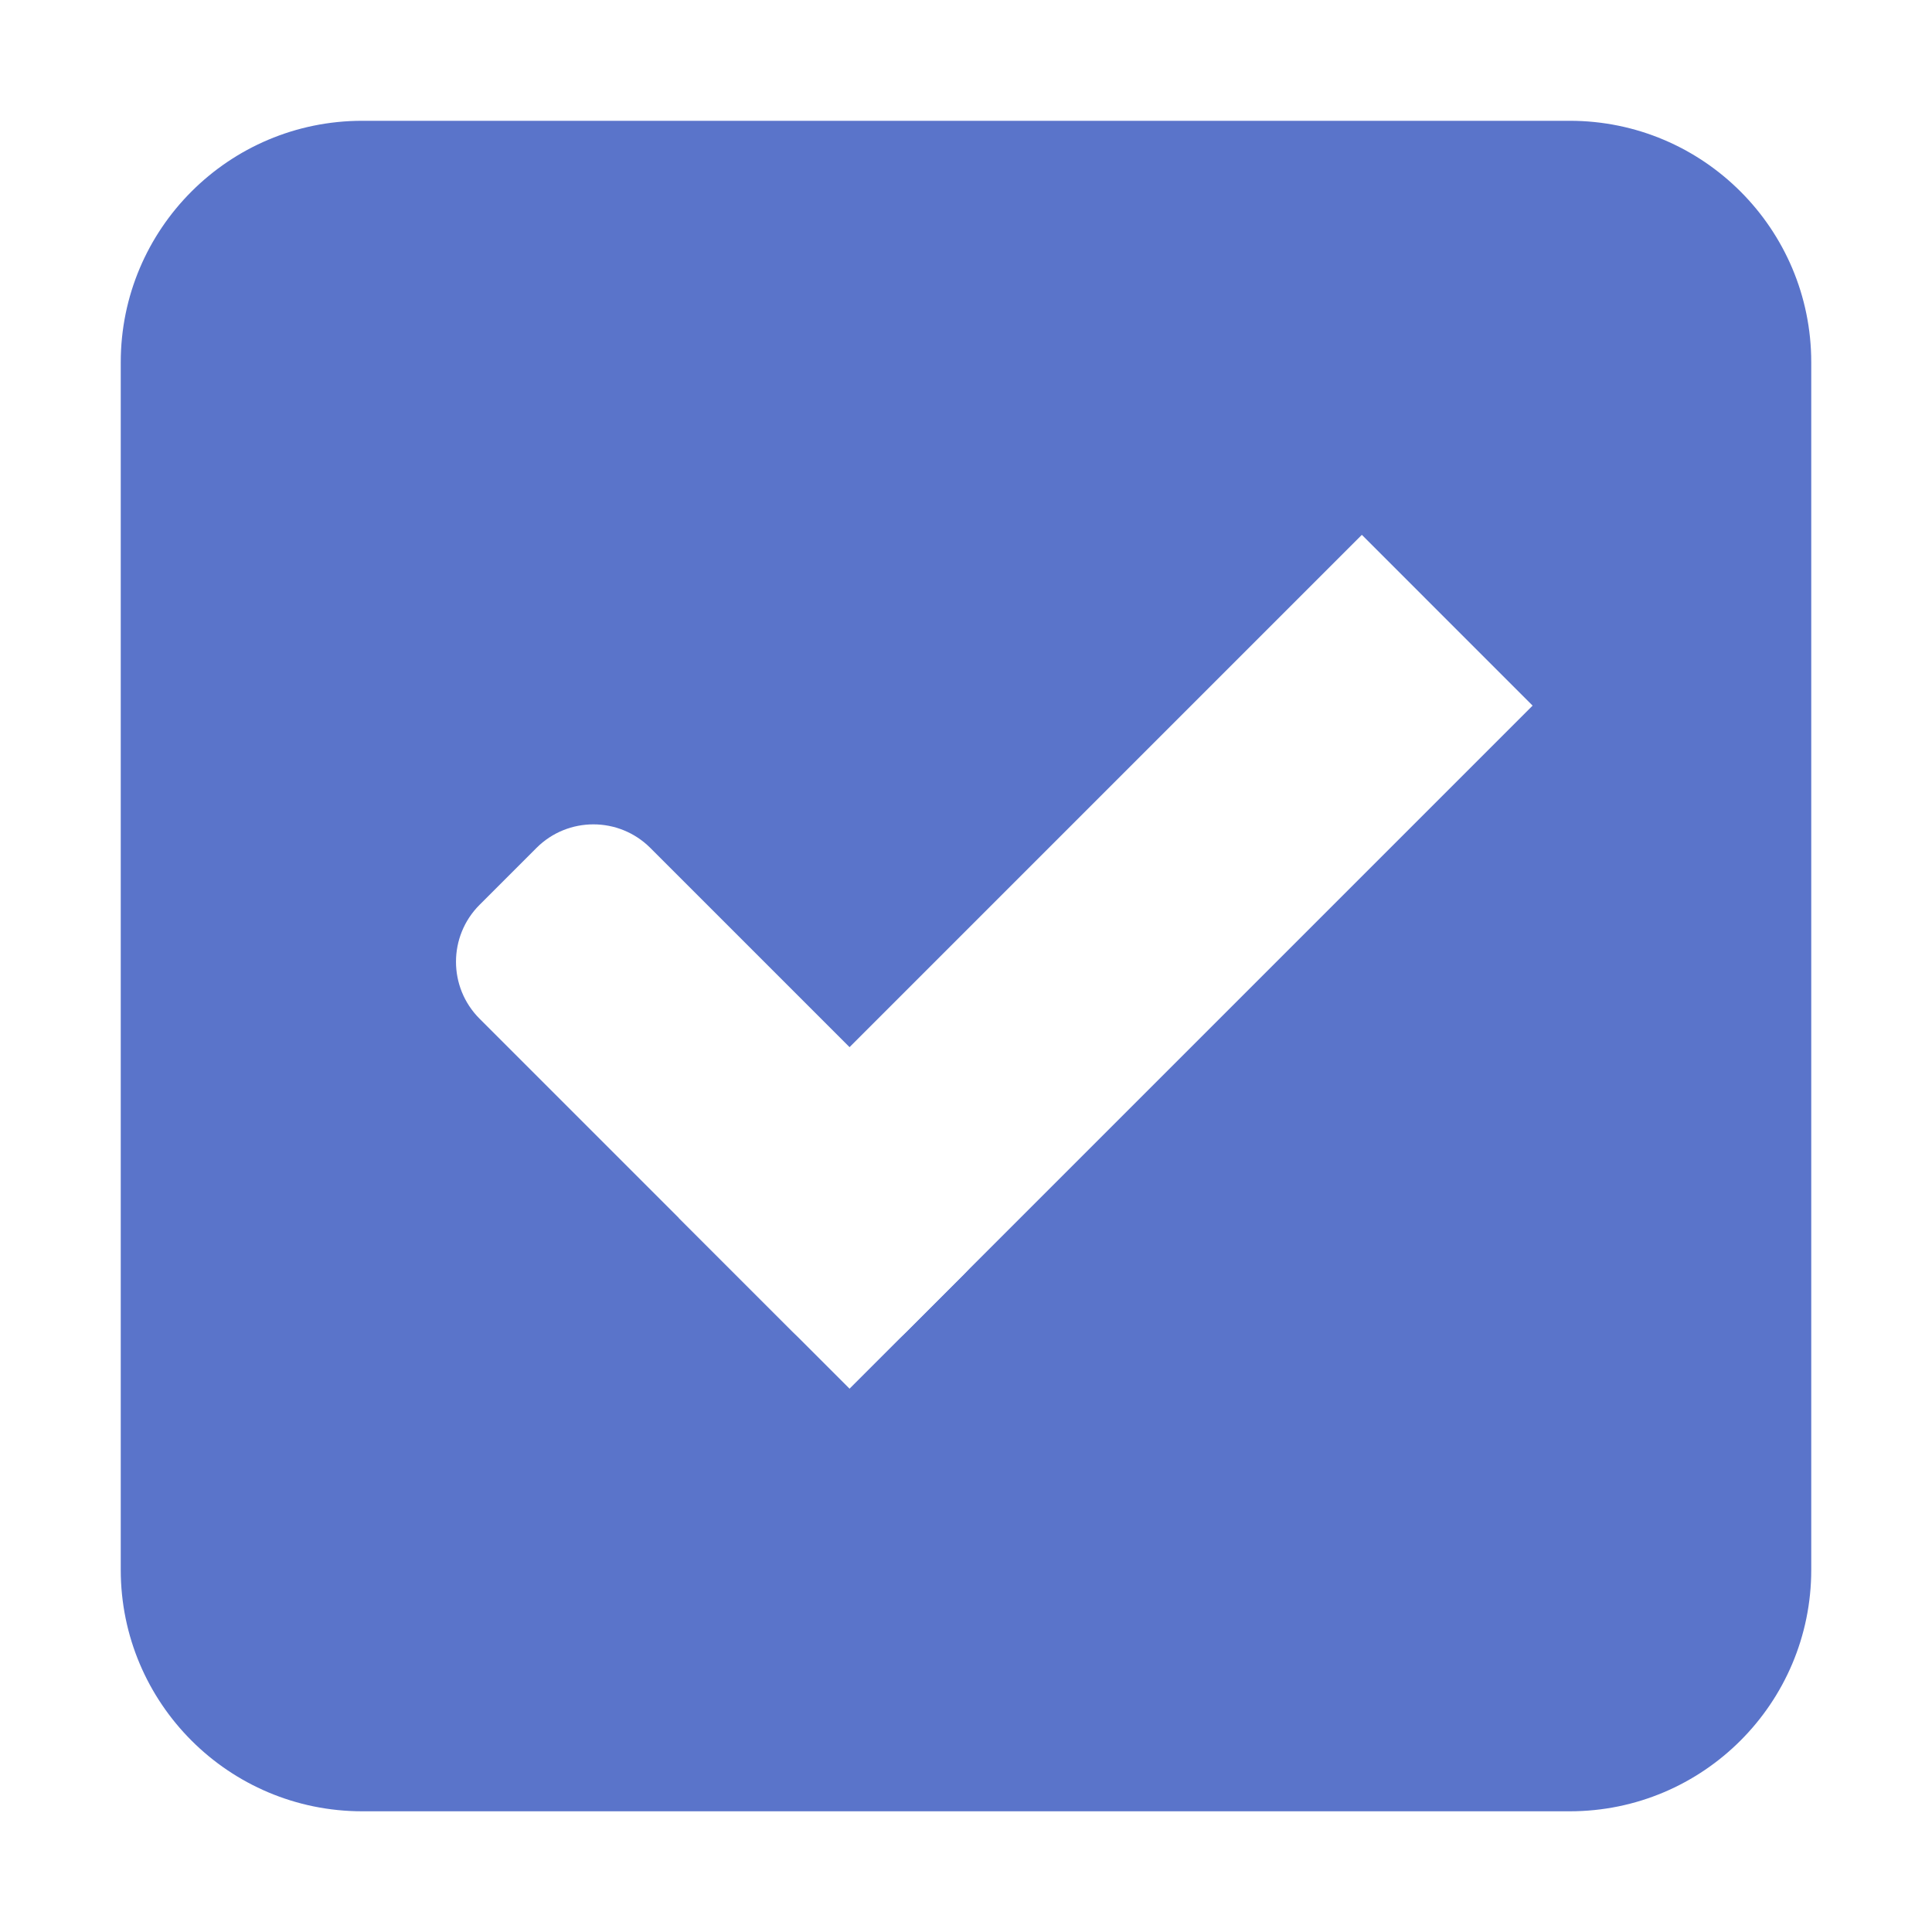
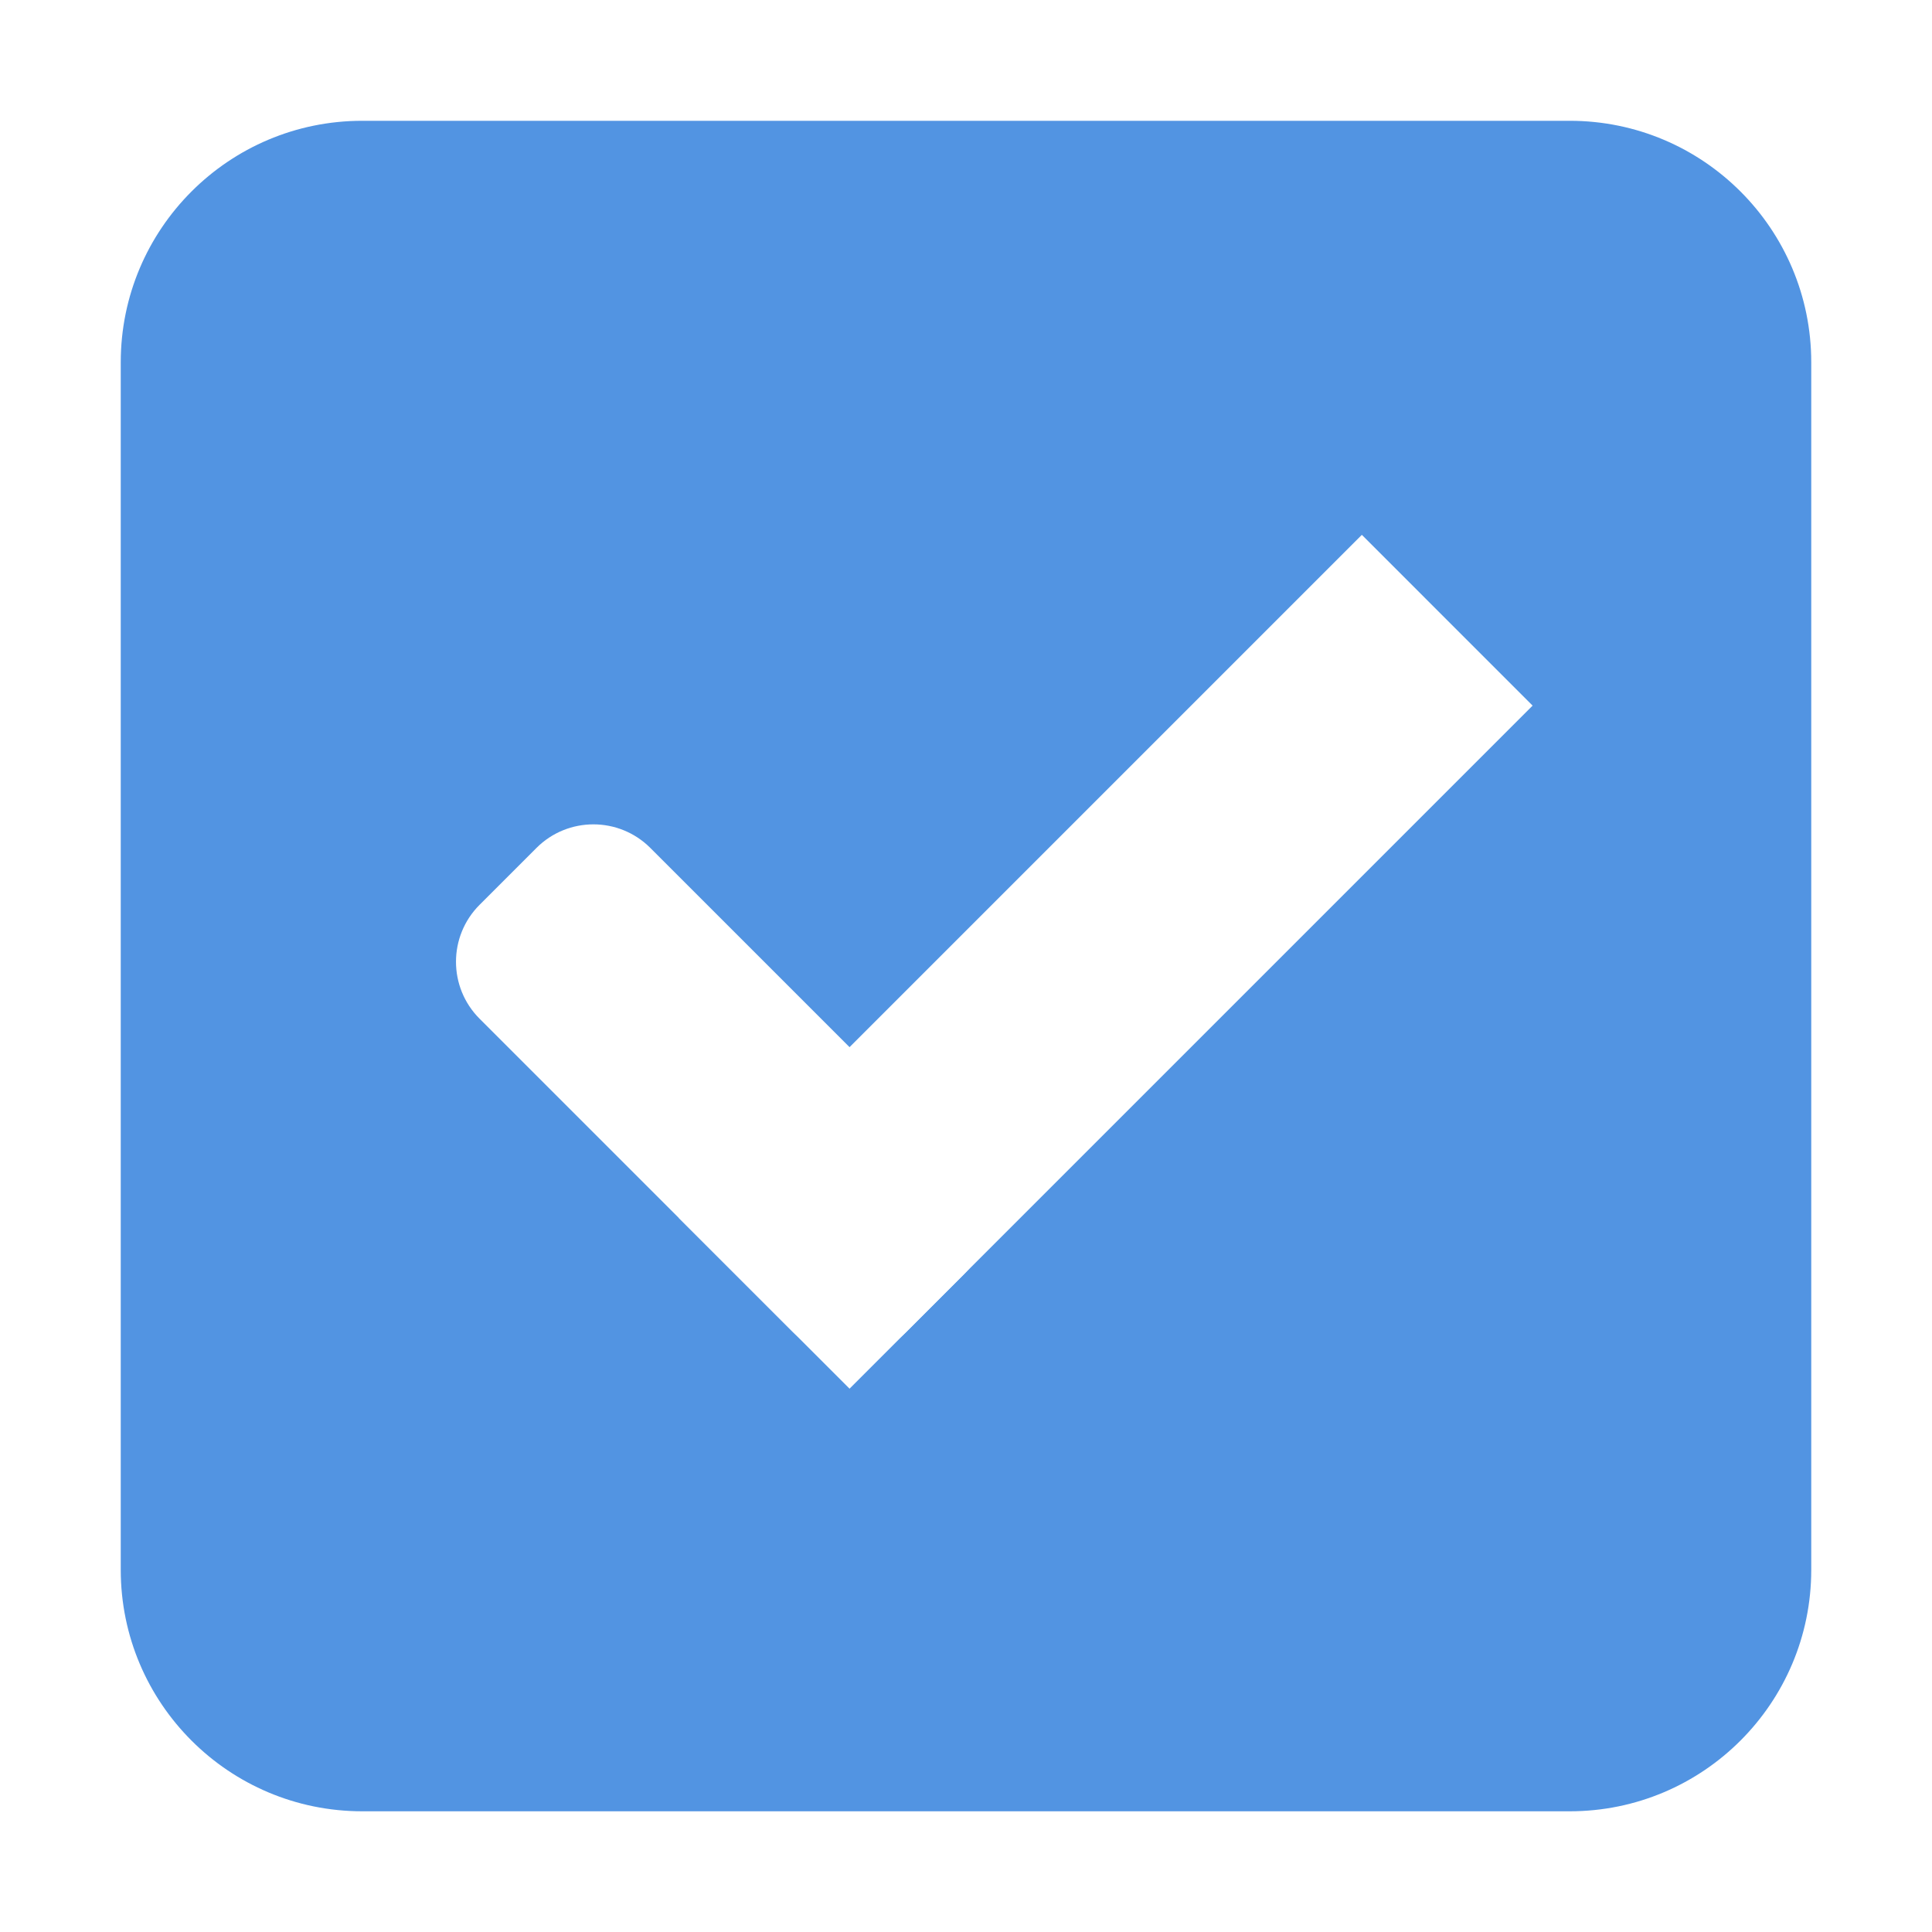
<svg xmlns="http://www.w3.org/2000/svg" xmlns:ns1="http://www.openswatchbook.org/uri/2009/osb" xmlns:xlink="http://www.w3.org/1999/xlink" width="16" height="16" id="svg2" version="1.1">
  <defs id="defs4">
    <linearGradient id="selected_fg_color" ns1:paint="solid">
      <stop style="stop-color:#ffffff;stop-opacity:1;" offset="0" id="stop4169" />
    </linearGradient>
    <linearGradient id="selected_bg_color" ns1:paint="solid">
-       <stop style="stop-color:#5a74ca;stop-opacity:1;" offset="0" id="stop4166" />
+       <stop style="stop-color:#5294e2;stop-opacity:1;" offset="0" id="stop4166" />
    </linearGradient>
    <linearGradient id="linearGradient7704">
      <stop style="stop-color:#4080fb;stop-opacity:0.745;" offset="0" id="stop7706" />
      <stop style="stop-color:#4080fb;stop-opacity:0.492;" offset="1" id="stop7708" />
    </linearGradient>
    <linearGradient id="linearGradient7694">
      <stop style="stop-color:#0f0f0f;stop-opacity:1;" offset="0" id="stop7696" />
      <stop id="stop7698" offset="0.078" style="stop-color:#171717;stop-opacity:1;" />
      <stop style="stop-color:#171717;stop-opacity:1;" offset="0.974" id="stop7700" />
      <stop style="stop-color:#1b1b1b;stop-opacity:1;" offset="1" id="stop7702" />
    </linearGradient>
    <linearGradient id="linearGradient3969-0-4-9">
      <stop style="stop-color:#353537;stop-opacity:1;" offset="0" id="stop3971-2-2-7" />
      <stop style="stop-color:#4d4f52;stop-opacity:1;" offset="1" id="stop3973-0-5-3" />
    </linearGradient>
    <linearGradient xlink:href="#selected_bg_color" id="linearGradient4168" x1="25" y1="31.362" x2="25" y2="45.362" gradientUnits="userSpaceOnUse" />
    <linearGradient xlink:href="#selected_fg_color" id="linearGradient4171" x1="10.5" y1="1033.362" x2="10.5" y2="1035.362" gradientUnits="userSpaceOnUse" />
    <linearGradient xlink:href="#selected_fg_color" id="linearGradient4173" x1="12" y1="1027.362" x2="12" y2="1035.362" gradientUnits="userSpaceOnUse" />
  </defs>
  <g id="layer1" transform="translate(0,-1036.362)">
    <g id="checkbox-checked-dark" transform="translate(16.83713,14.01041)">
      <g transform="translate(-52.83713,1021.99)" style="display:inline;opacity:1" id="checkbox-checked">
        <g id="checkbox-unchecked-5" style="display:inline" transform="translate(19,0)">
          <g id="sdsd-7">
            <g transform="translate(0,-30)" id="scdsdcd-5">
              <g transform="matrix(0.9295198,0,0,0.9291437,-156.7507,-212.9618)" id="g15812-6-6-1-5" style="display:inline">
                <g style="display:inline" id="g5489-2-9-6-8-8-53" transform="matrix(0.5089163,0,0,0.5173982,161.7932,197.5643)">
                  <g id="g5428-8-1-4-0-0-4" />
                </g>
              </g>
              <rect style="color:#000000;display:inline;overflow:visible;visibility:visible;fill:none;stroke:none;stroke-width:2;marker:none;enable-background:accumulate" id="rect13523-7" width="16" height="16" x="17" y="30.362" />
              <g id="g5400-6">
                <rect rx="2" y="31.362" x="18" height="14" width="14" id="rect5147-9-1-5-7-6-7" style="color:#000000;display:inline;overflow:visible;visibility:visible;fill:url(#linearGradient4168);fill-opacity:1;stroke:#000000;stroke-width:0;stroke-linecap:butt;stroke-linejoin:round;stroke-miterlimit:4;stroke-dasharray:none;stroke-dashoffset:0;stroke-opacity:1;marker:none;enable-background:accumulate" ry="2" />
              </g>
            </g>
          </g>
        </g>
        <g id="checkbox-checked-dark-7" transform="translate(36,-1036)" style="display:inline">
          <g id="g3981-6-4" transform="matrix(0.7071068,0.7071068,-0.7071068,0.7071068,729.9547,305.0582)" style="opacity:0.85;fill:#1a1a1a;fill-opacity:1" />
          <g id="g4049-2" transform="matrix(0.7071068,0.7071068,-0.7071068,0.7071068,727.9444,295.3112)">
            <g id="g4056-7" transform="translate(12.37438,11.53123)">
              <g id="g3981-0" transform="translate(-3,-4.999983)" style="fill:#3b3c3e;fill-opacity:1">
                <rect ry="0.667" rx="0.667" y="1033.362" x="8" height="2" width="5" id="rect3977-39" style="fill:url(#linearGradient4171);fill-opacity:1;stroke:none" />
                <rect ry="0" y="1027.362" x="11" height="8" width="2" id="rect3979-7" style="fill:url(#linearGradient4173);fill-opacity:1;stroke:none" />
              </g>
              <rect style="fill:#eeeeee;fill-opacity:0;stroke:none" id="rect4047-81" width="3" height="1" x="5" y="-8" transform="translate(0,1036.362)" />
            </g>
          </g>
        </g>
      </g>
    </g>
  </g>
</svg>
